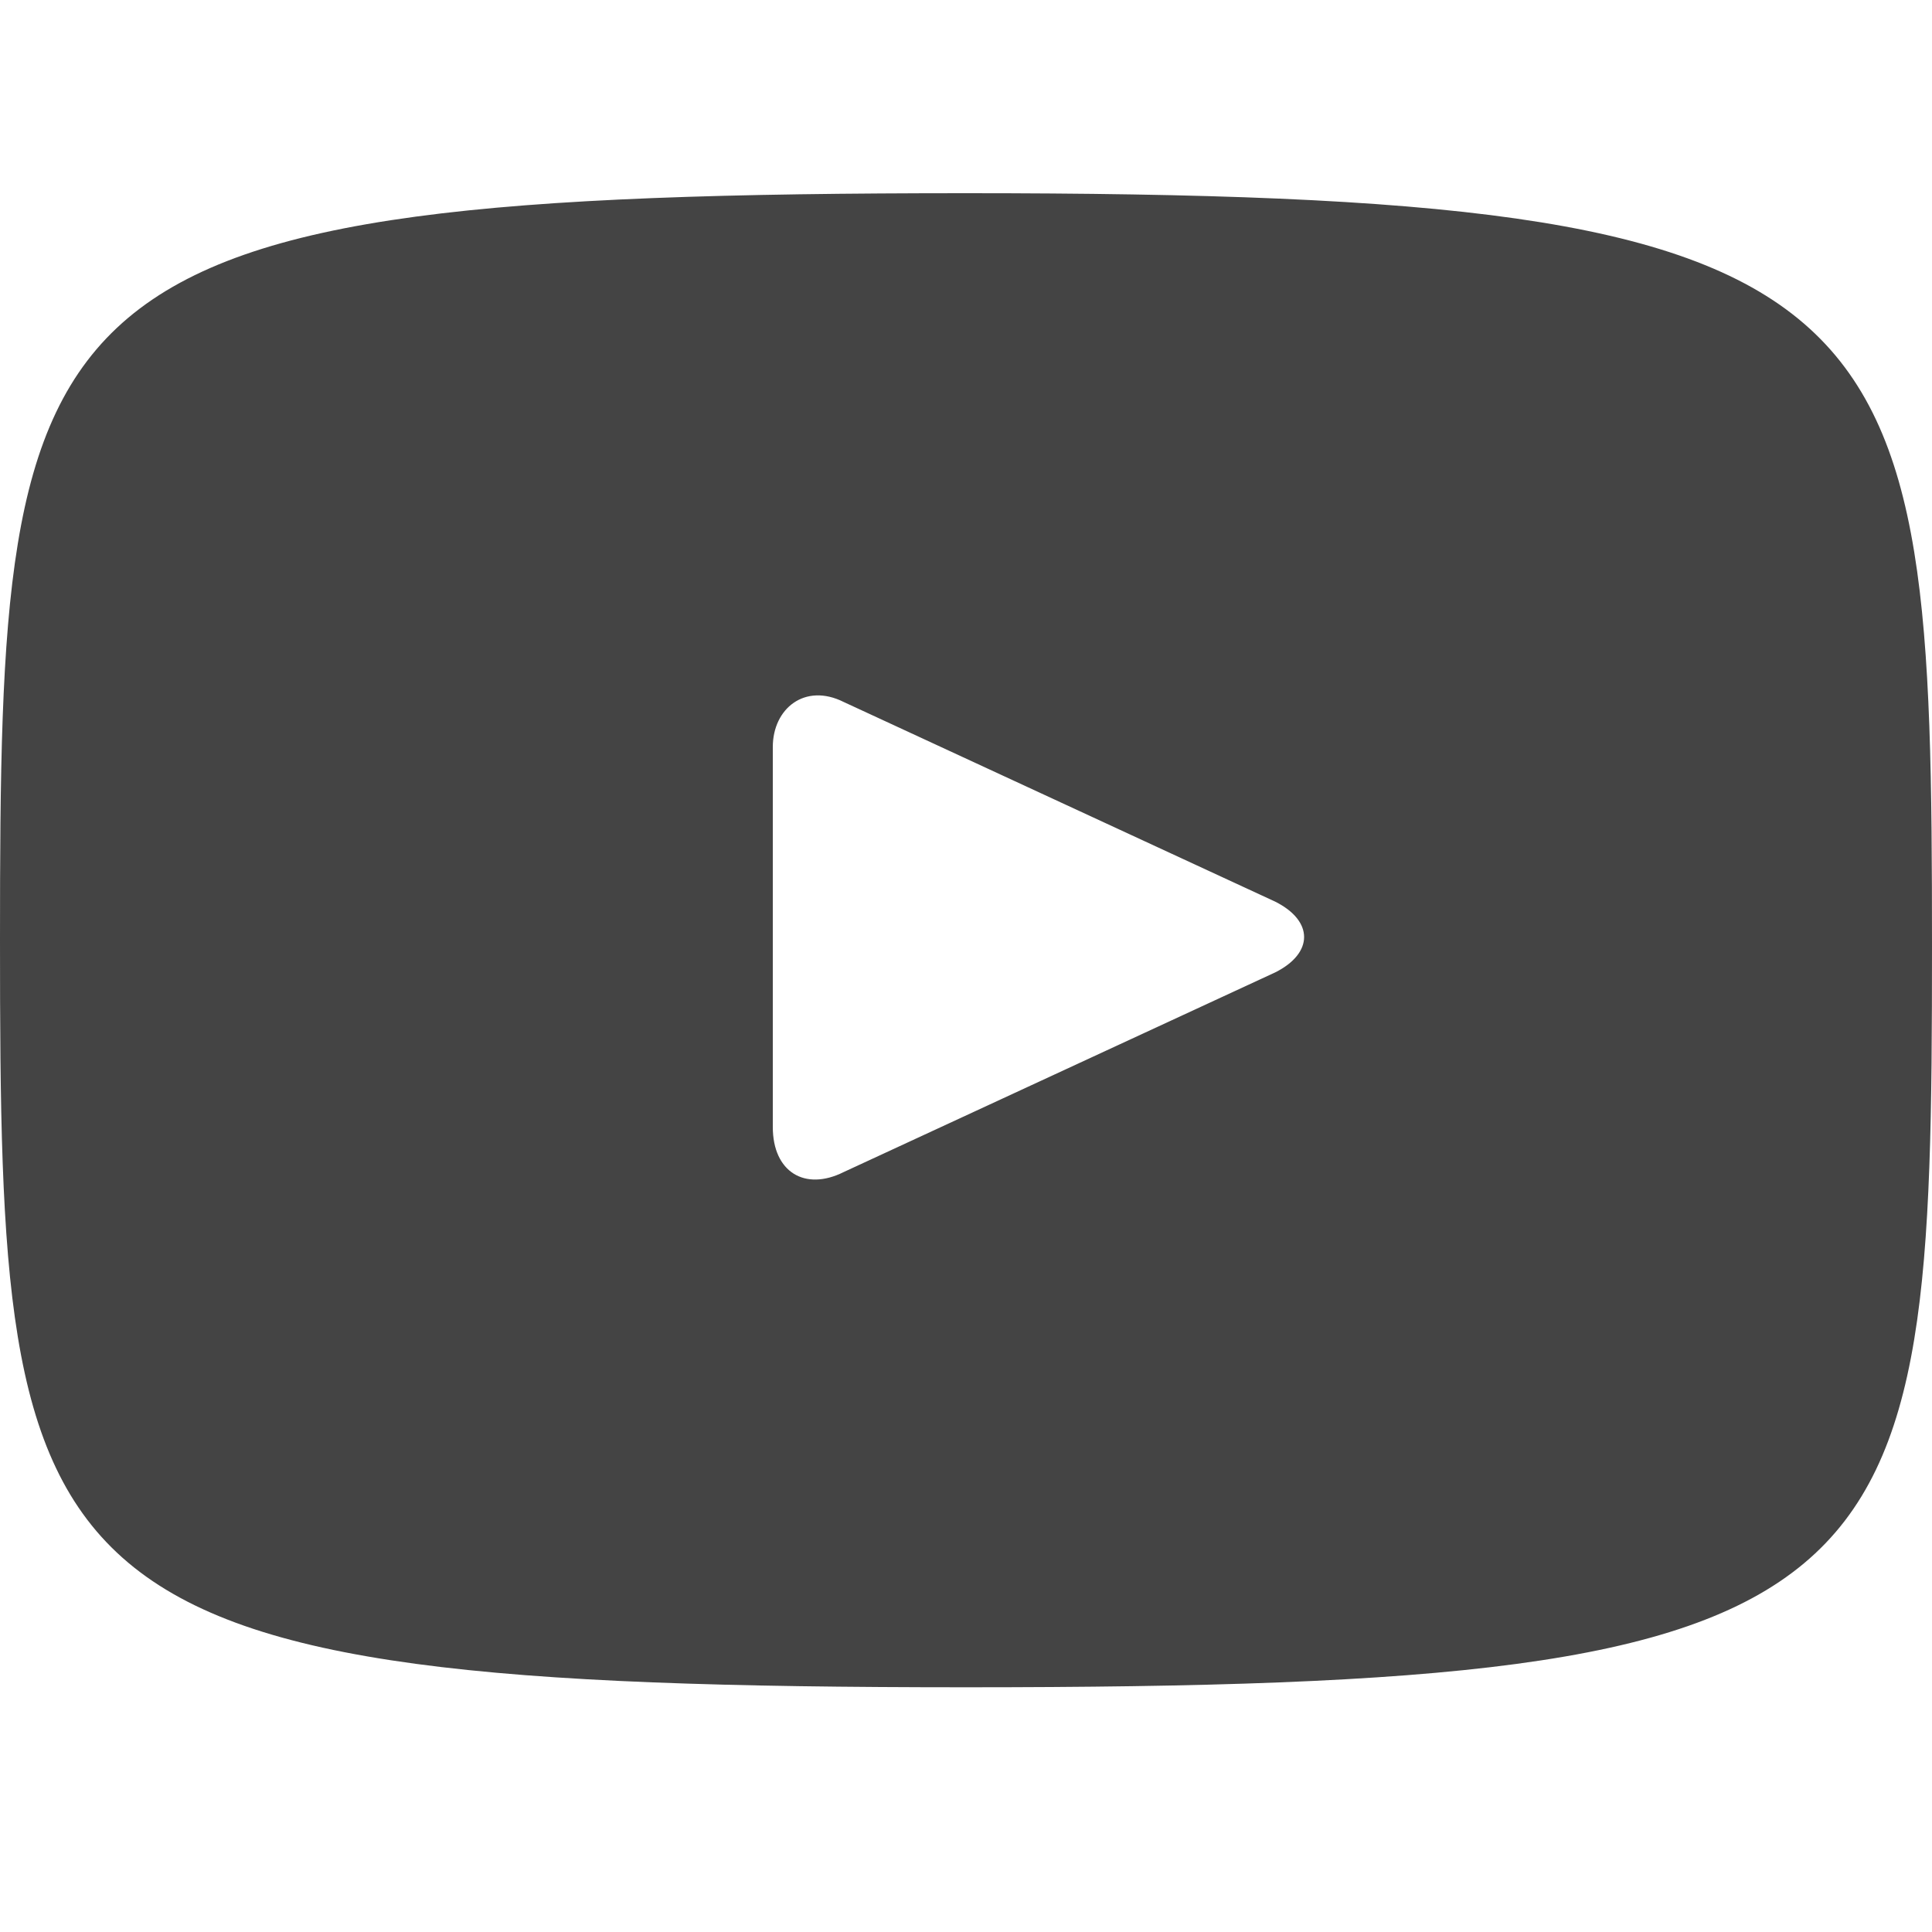
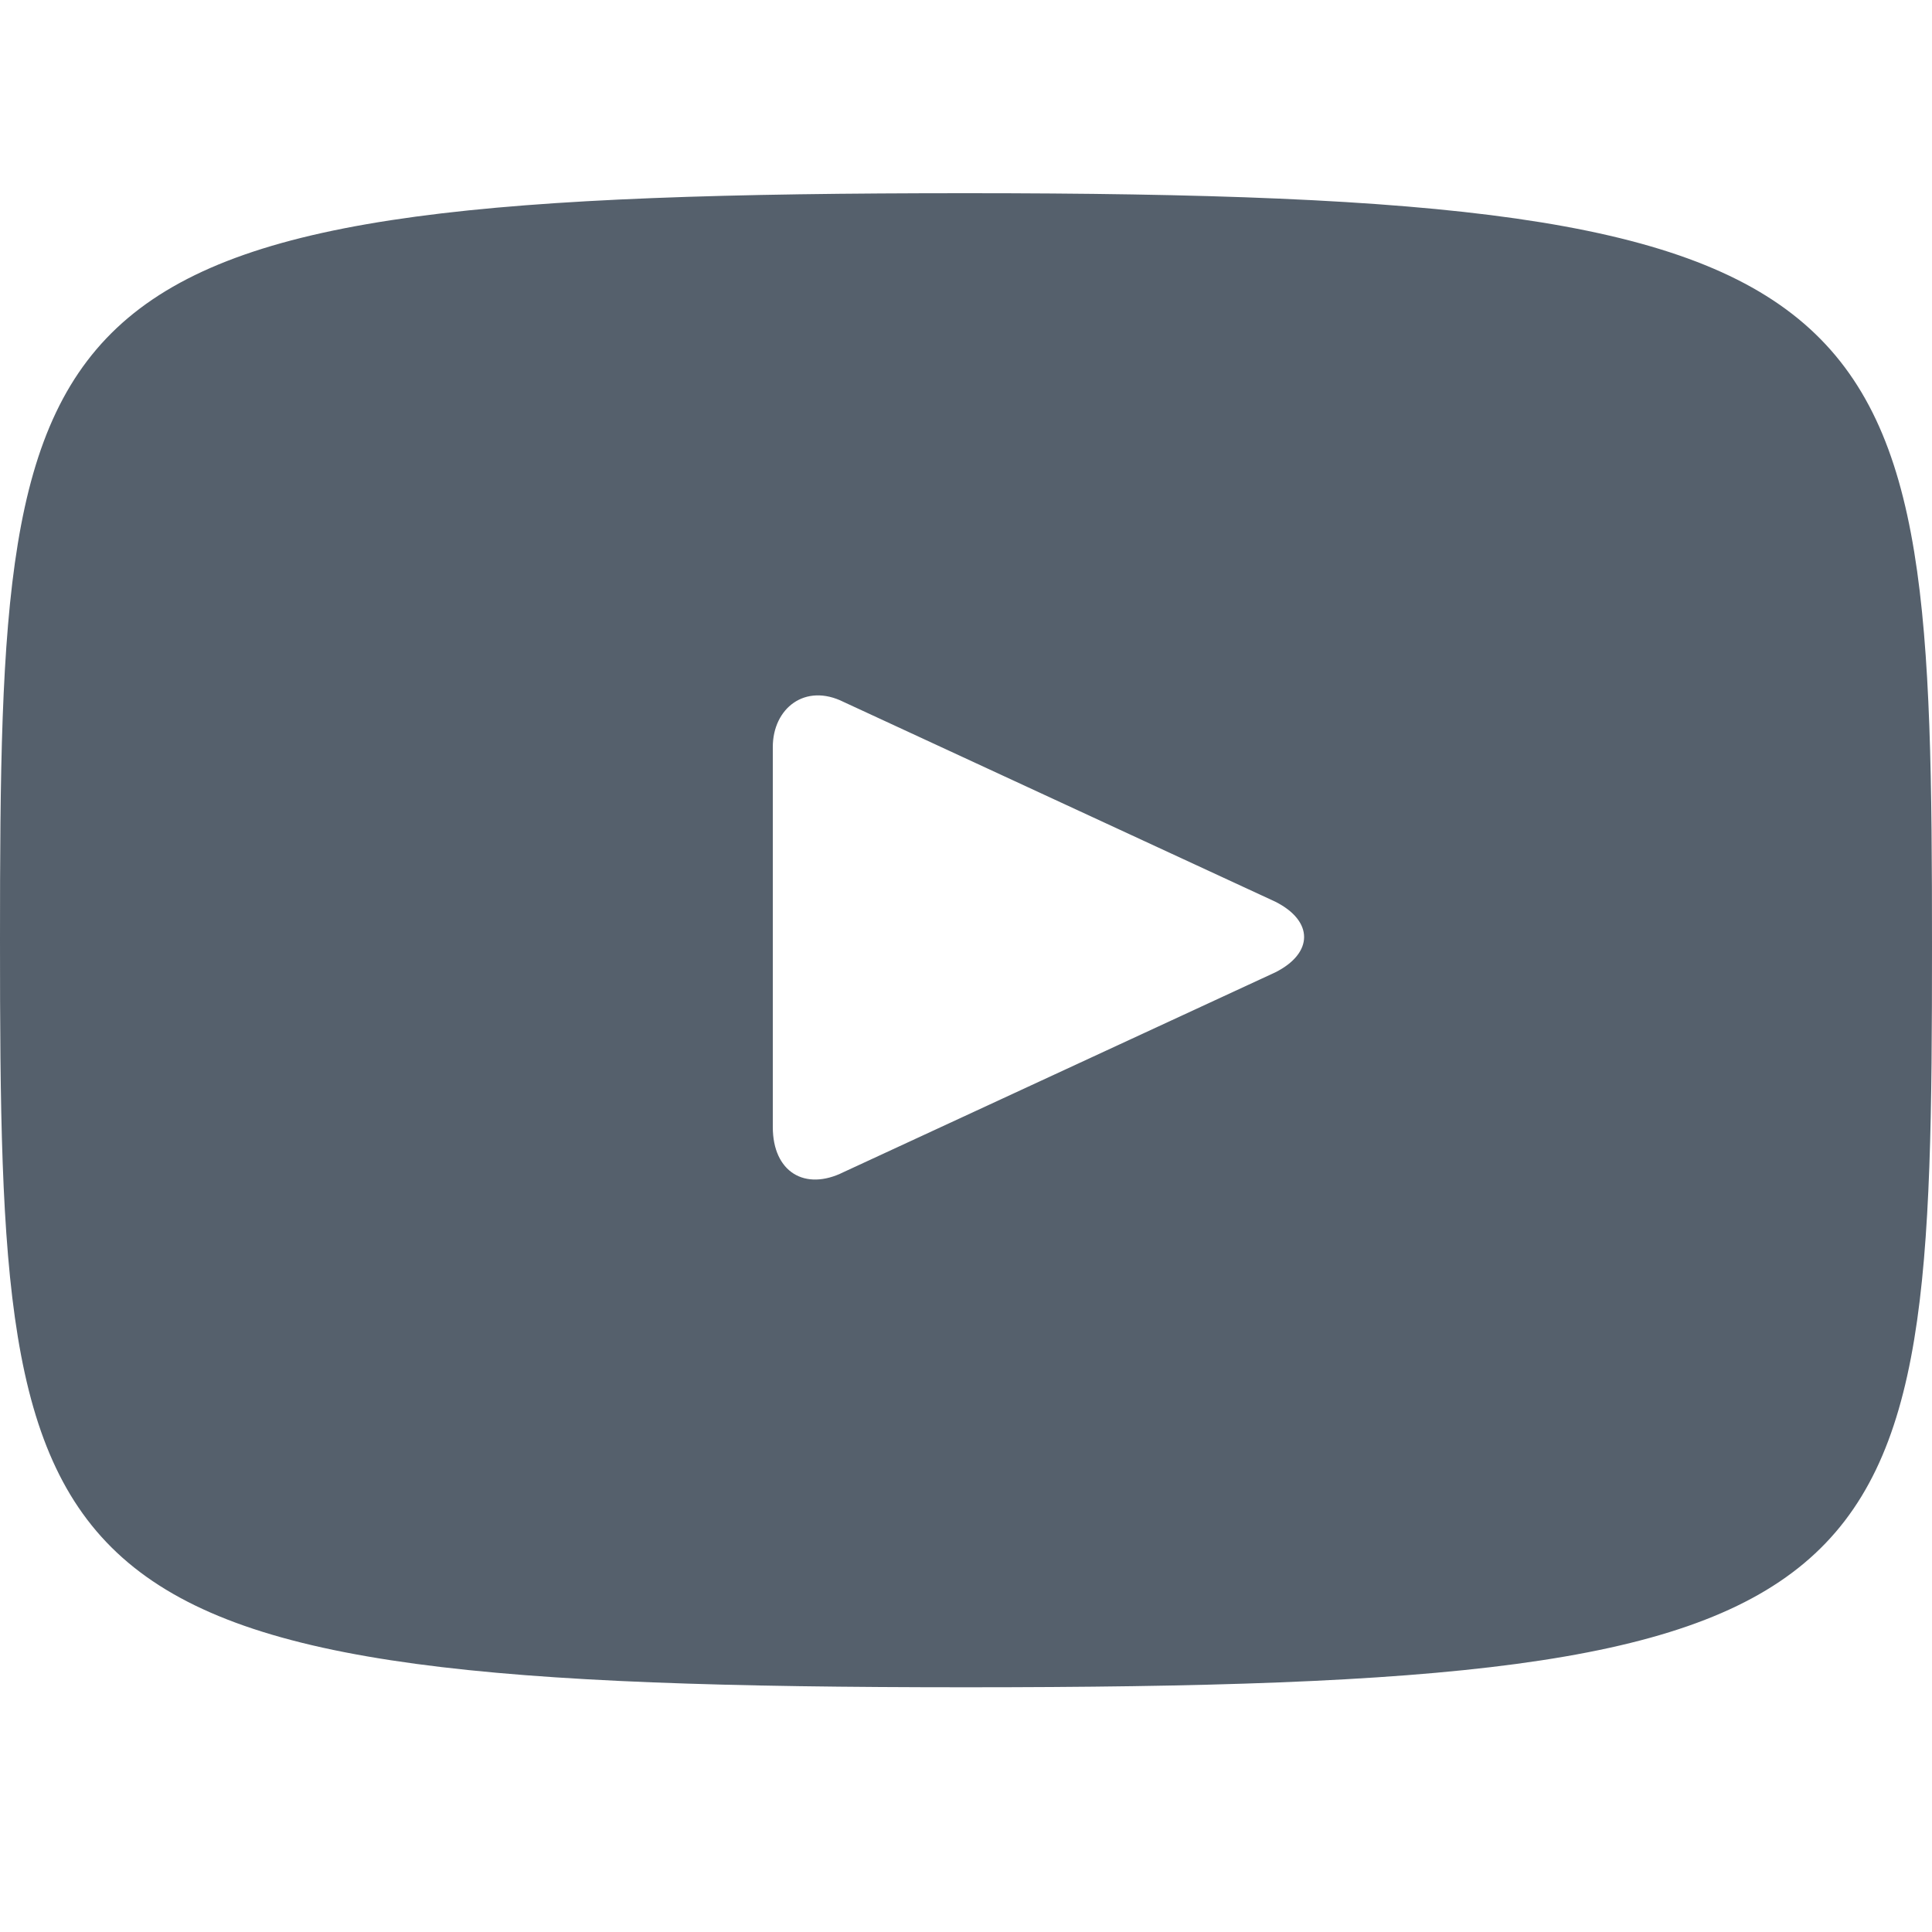
<svg xmlns="http://www.w3.org/2000/svg" version="1.1" x="0px" y="0px" viewBox="0 0 30 30" enable-background="new 0 0 30 30" xml:space="preserve">
  <g id="Background_xA0_Image_1_">
</g>
  <g id="Row_1_1_">
    <g>
-       <path fill="#444" d="M15,3C0.3,3,0,4.3,0,14.6s0.3,11.6,15,11.6s15-1.3,15-11.5S29.7,3,15,3z M19.8,15.1l-6.7,3.1    c-0.6,0.3-1.1,0-1.1-0.7v-5.9c0-0.6,0.5-1,1.1-0.7l6.7,3.1C20.4,14.3,20.4,14.8,19.8,15.1z" />
+       <path fill="#55606c" d="M15,3C0.3,3,0,4.3,0,14.6s0.3,11.6,15,11.6s15-1.3,15-11.5S29.7,3,15,3z M19.8,15.1l-6.7,3.1    c-0.6,0.3-1.1,0-1.1-0.7v-5.9c0-0.6,0.5-1,1.1-0.7l6.7,3.1C20.4,14.3,20.4,14.8,19.8,15.1z" />
    </g>
  </g>
</svg>
